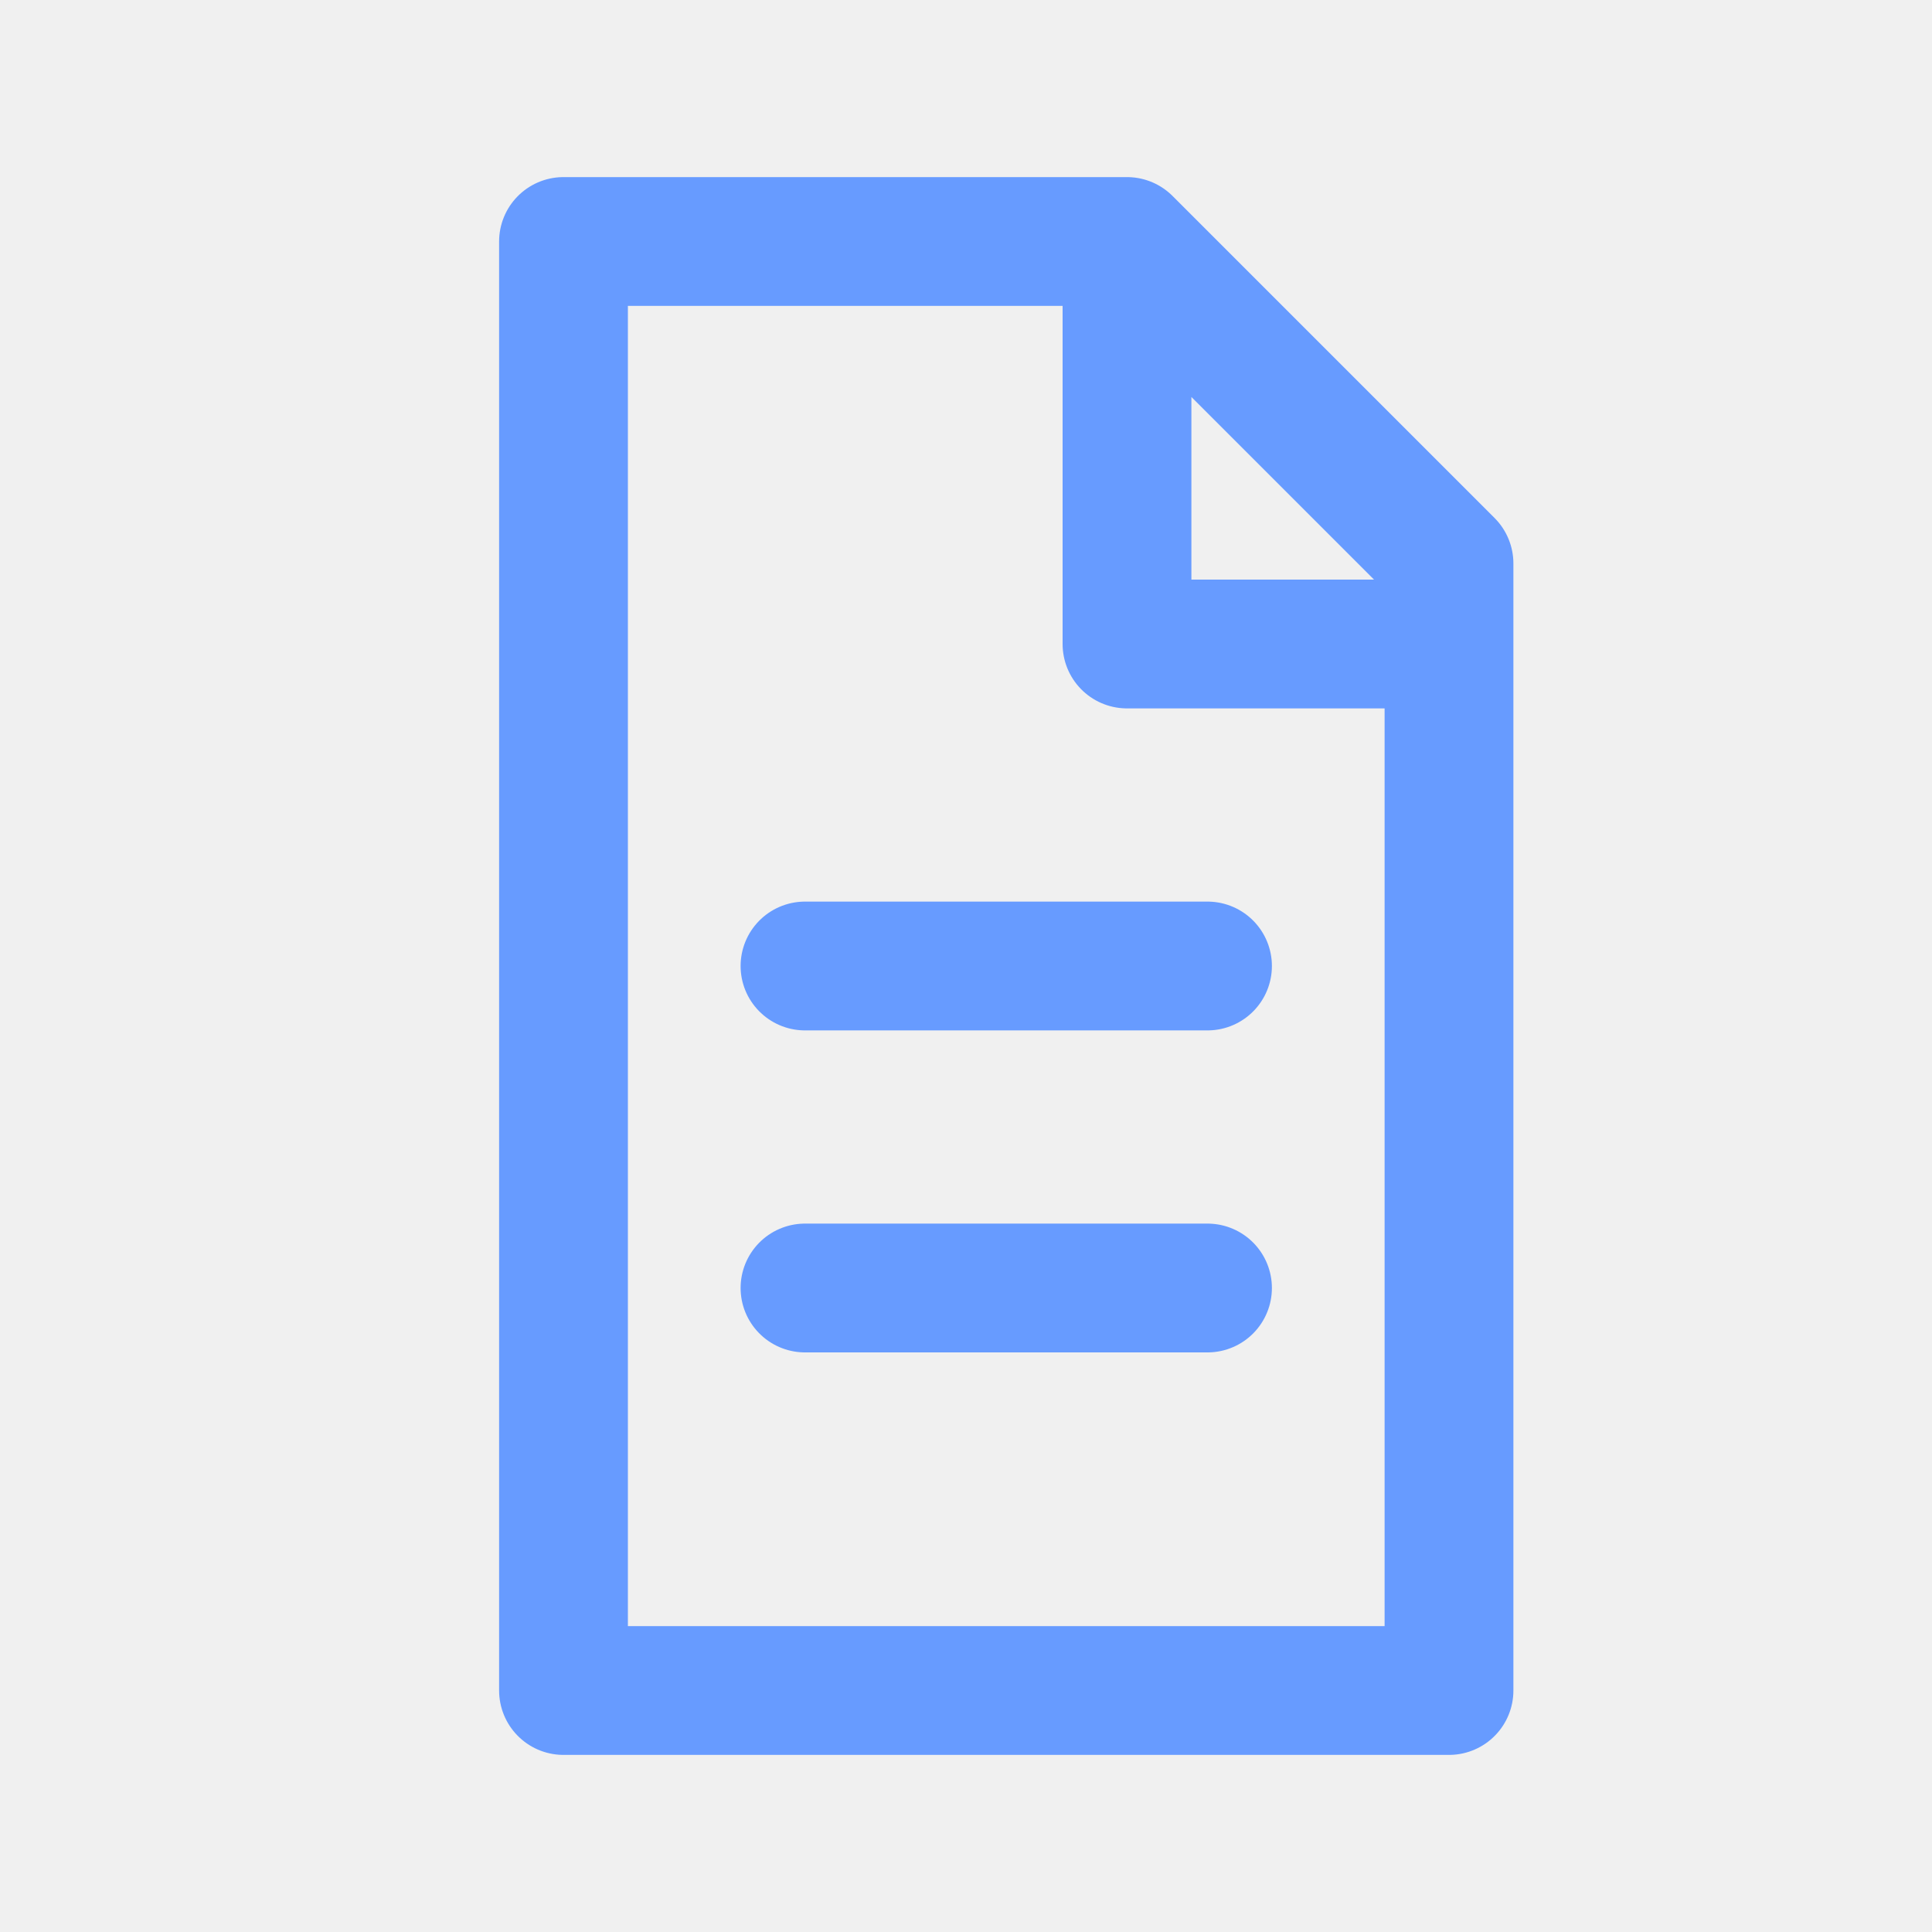
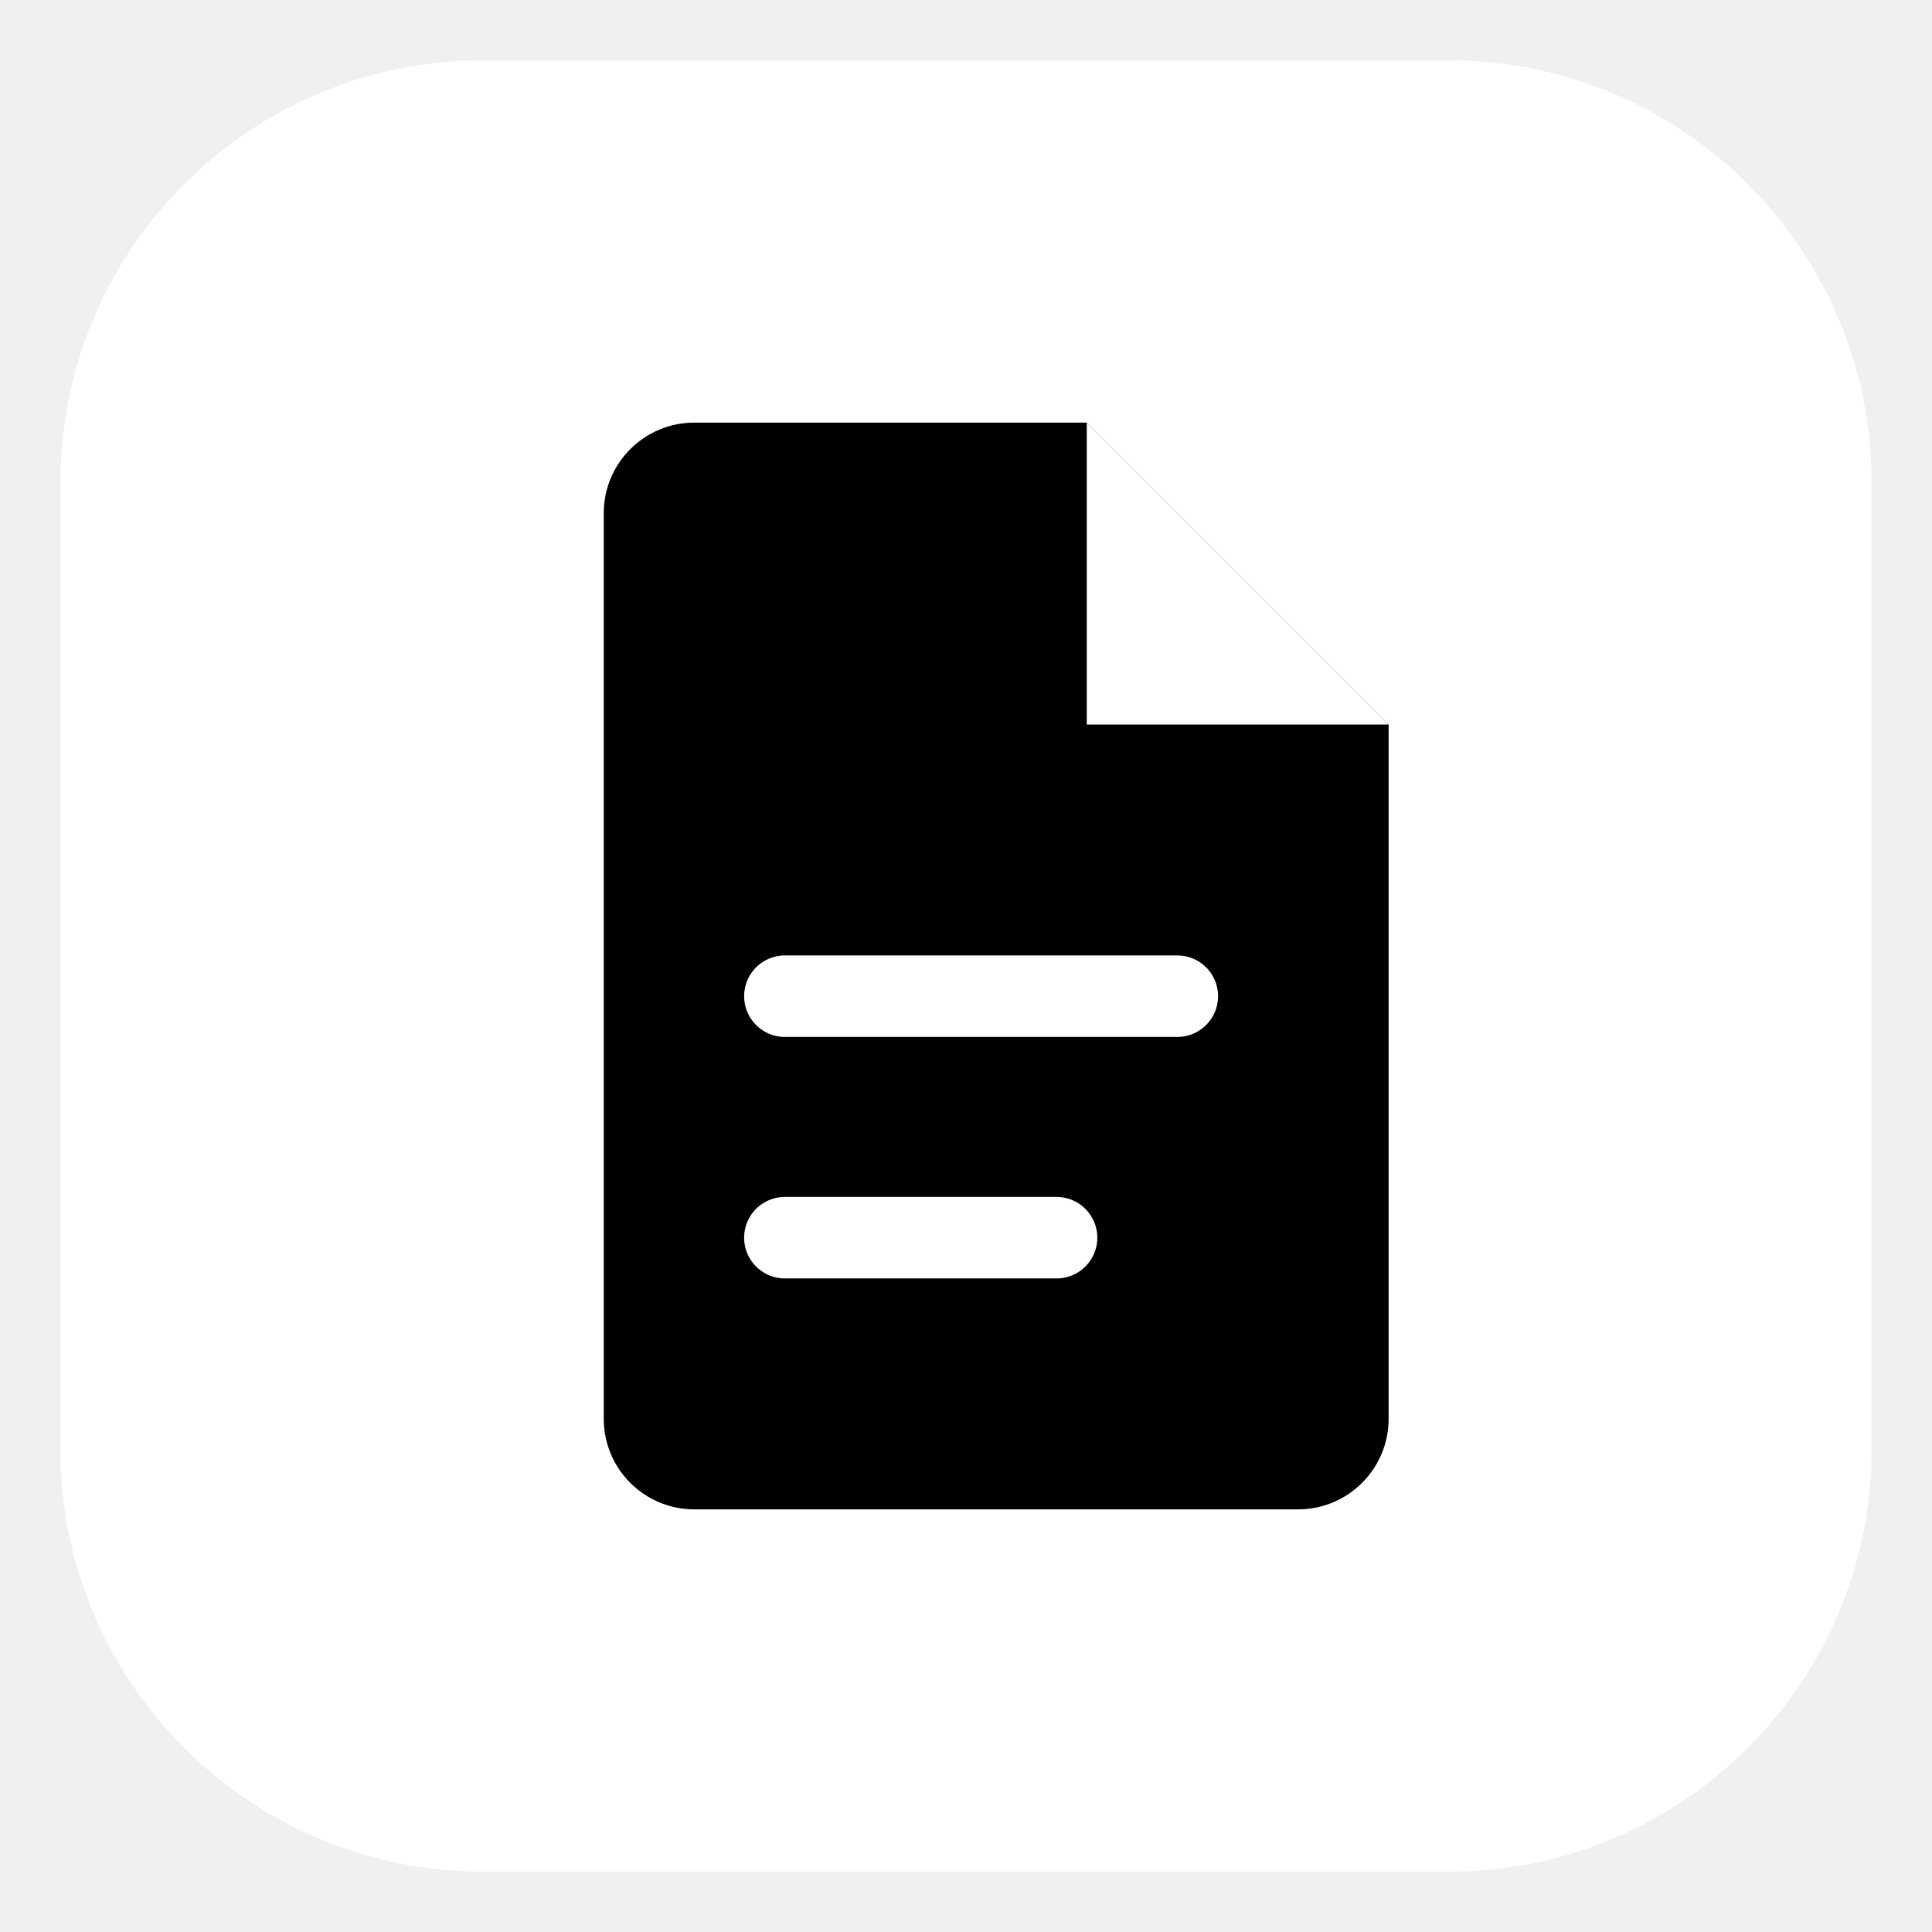
- <svg xmlns="http://www.w3.org/2000/svg" viewBox="0 0 24 24" width="64" height="64" fill="none" stroke="#679bff" stroke-width="1.6" stroke-linecap="round" stroke-linejoin="round">
-   <path d="M7 3h7l4 4v14H7ZM14 3v5h4M10 12h5m-5 4h5" />
+ <svg xmlns="http://www.w3.org/2000/svg" viewBox="0 0 64 64" width="64" height="64" fill="none">
+   <rect x="2" y="2" width="60" height="60" rx="14" fill="#ffffff" />
+   <path d="M23 14h13l10 10v23a3 3 0 0 1-3 3H23a3 3 0 0 1-3-3V17a3 3 0 0 1 3-3Z" fill="#000000" />
+   <path d="M36 14v10h10" fill="#ffffff" />
+   <path d="M26 33h13m-13 8h9" stroke="#ffffff" stroke-width="2.7" stroke-linecap="round" />
</svg>
